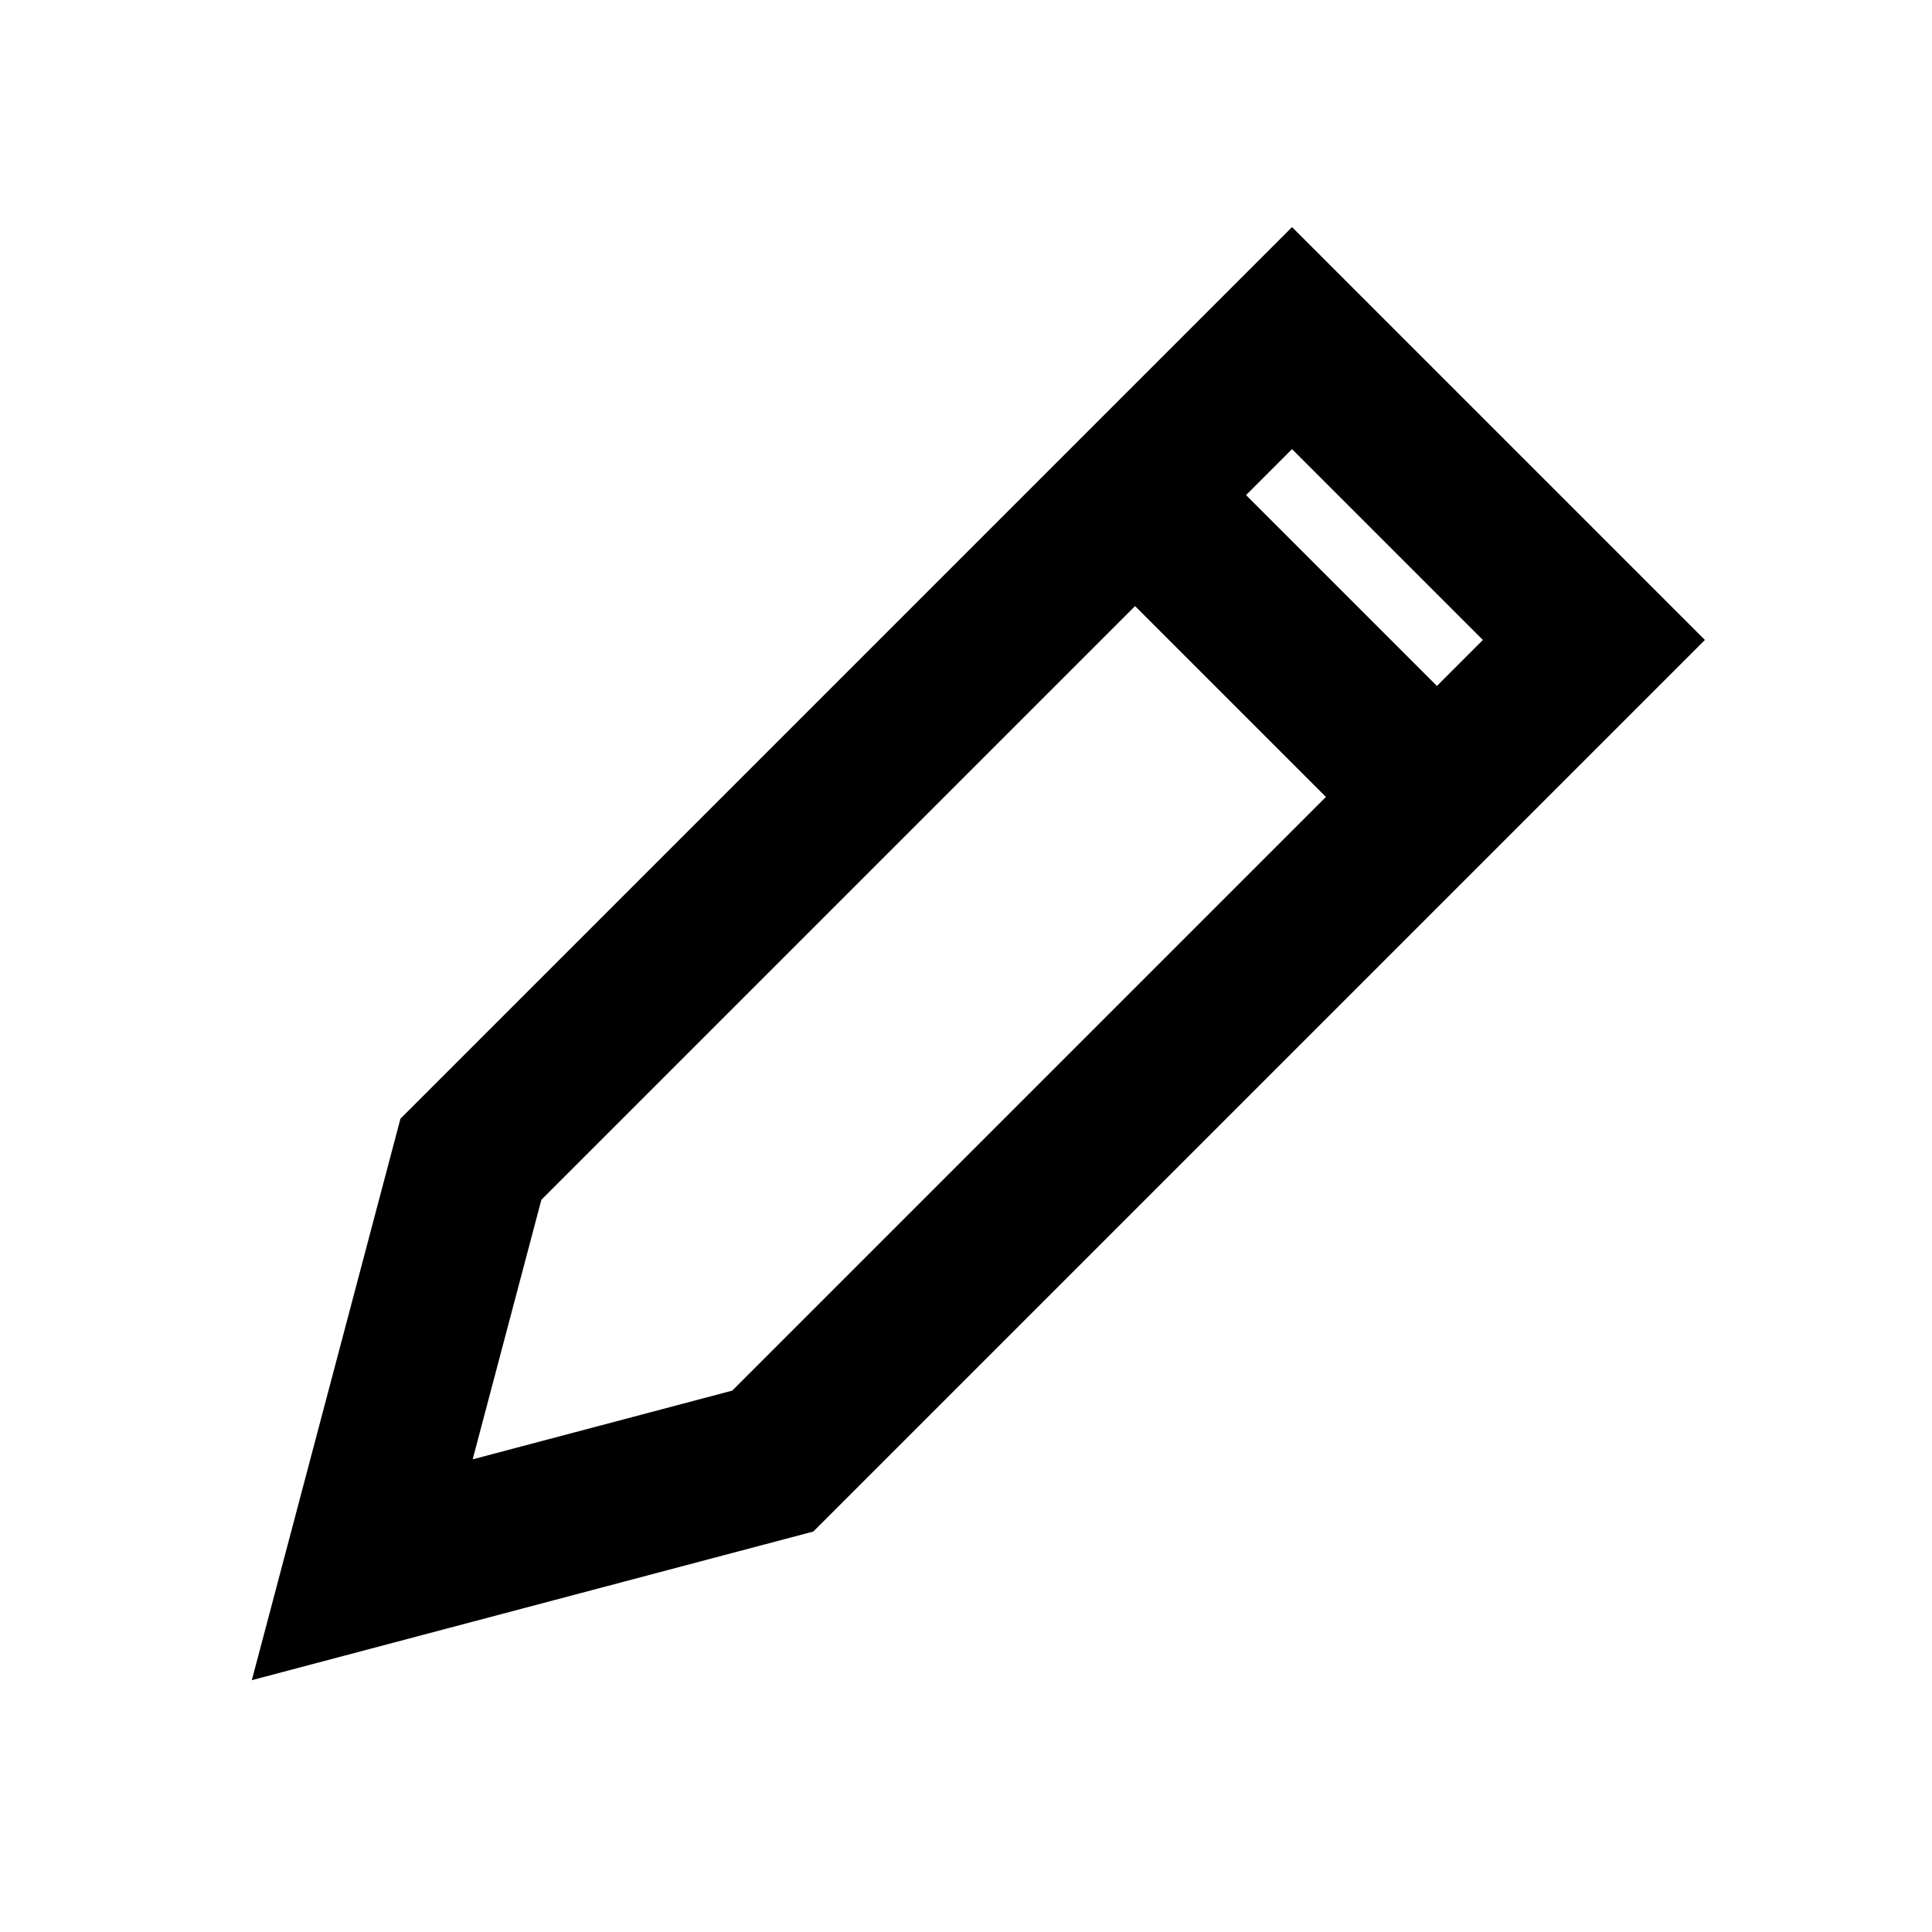
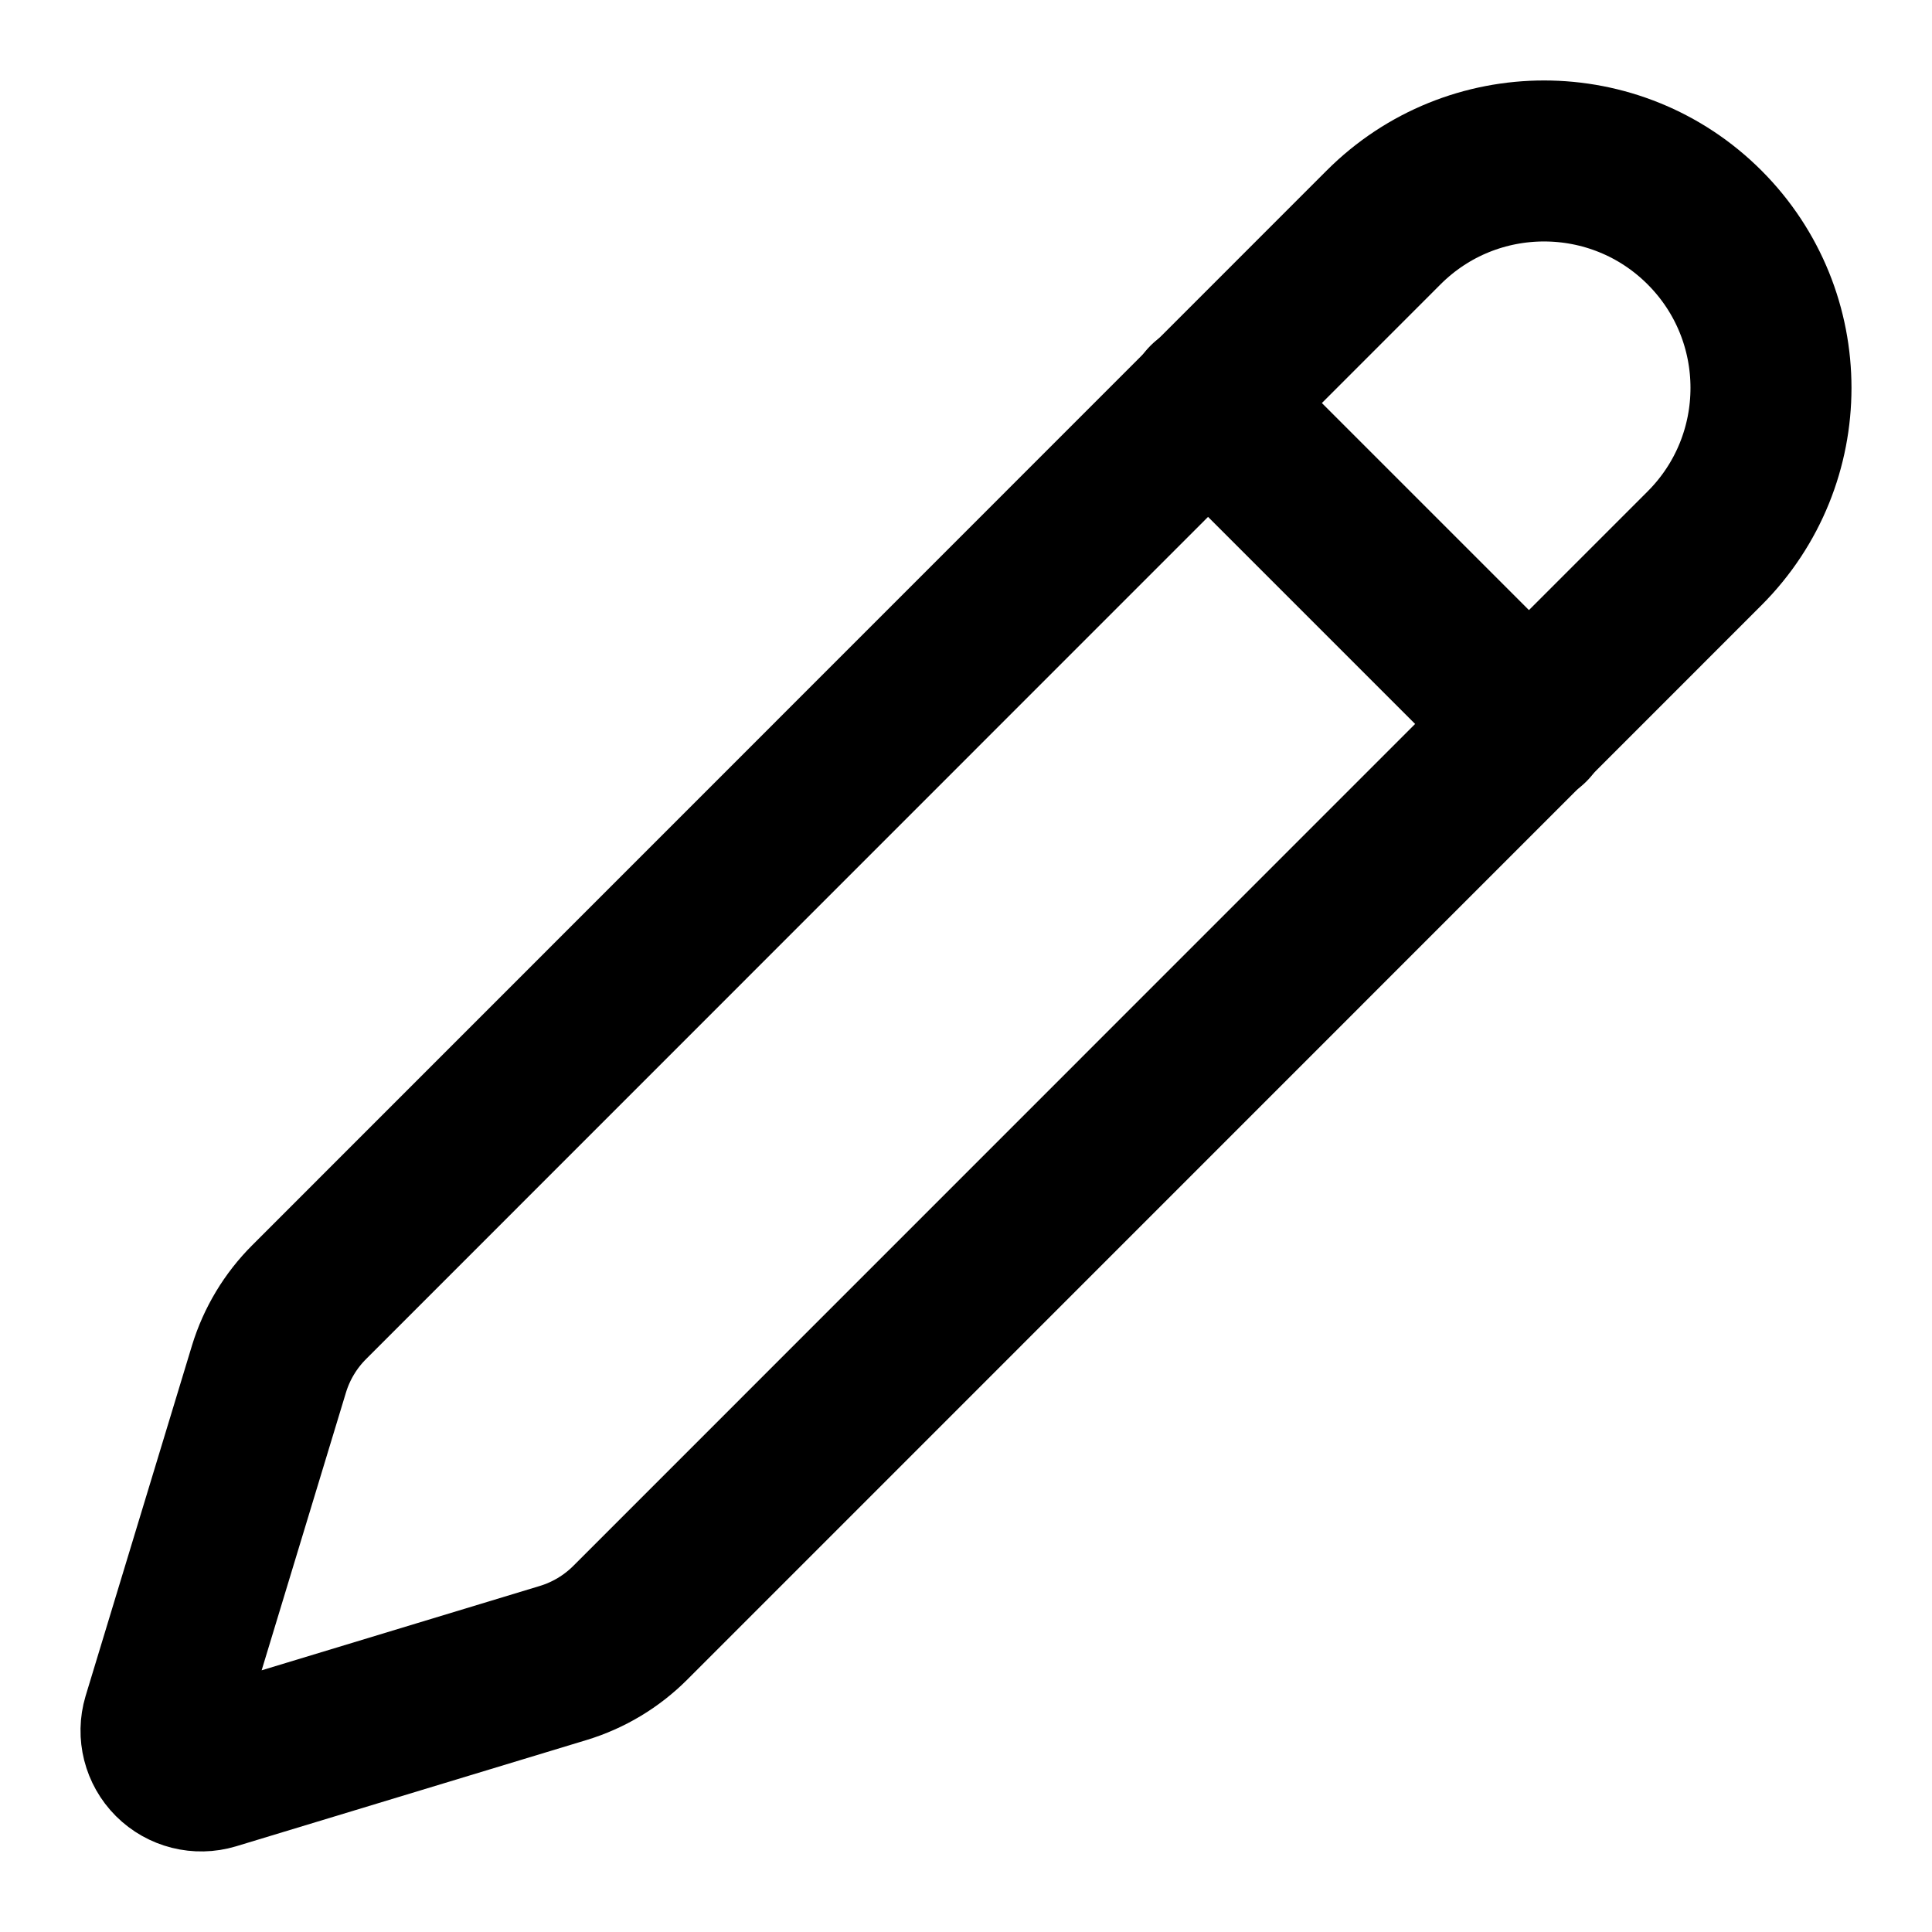
- <svg xmlns="http://www.w3.org/2000/svg" viewBox="0 0 16 16" fill="none" stroke="#000" stroke-width="1.3" stroke-linecap="square" stroke-linejoin="miter">
-   <path d="M3 13l.9-3.4 6.8-6.8 2.5 2.5-6.8 6.8zM9.4 4.1l2.5 2.5" />
+ <svg xmlns="http://www.w3.org/2000/svg" viewBox="0 0 24 24" fill="none" stroke="#000" stroke-width="2" stroke-linecap="round" stroke-linejoin="round">
+   <path d="M21.174 6.812a1 1 0 0 0-3.986-3.987L3.842 16.174a2 2 0 0 0-.5.83l-1.321 4.352a.5.5 0 0 0 .623.622l4.353-1.32a2 2 0 0 0 .83-.497z" />
+   <path d="m15 5 4 4" />
</svg>
